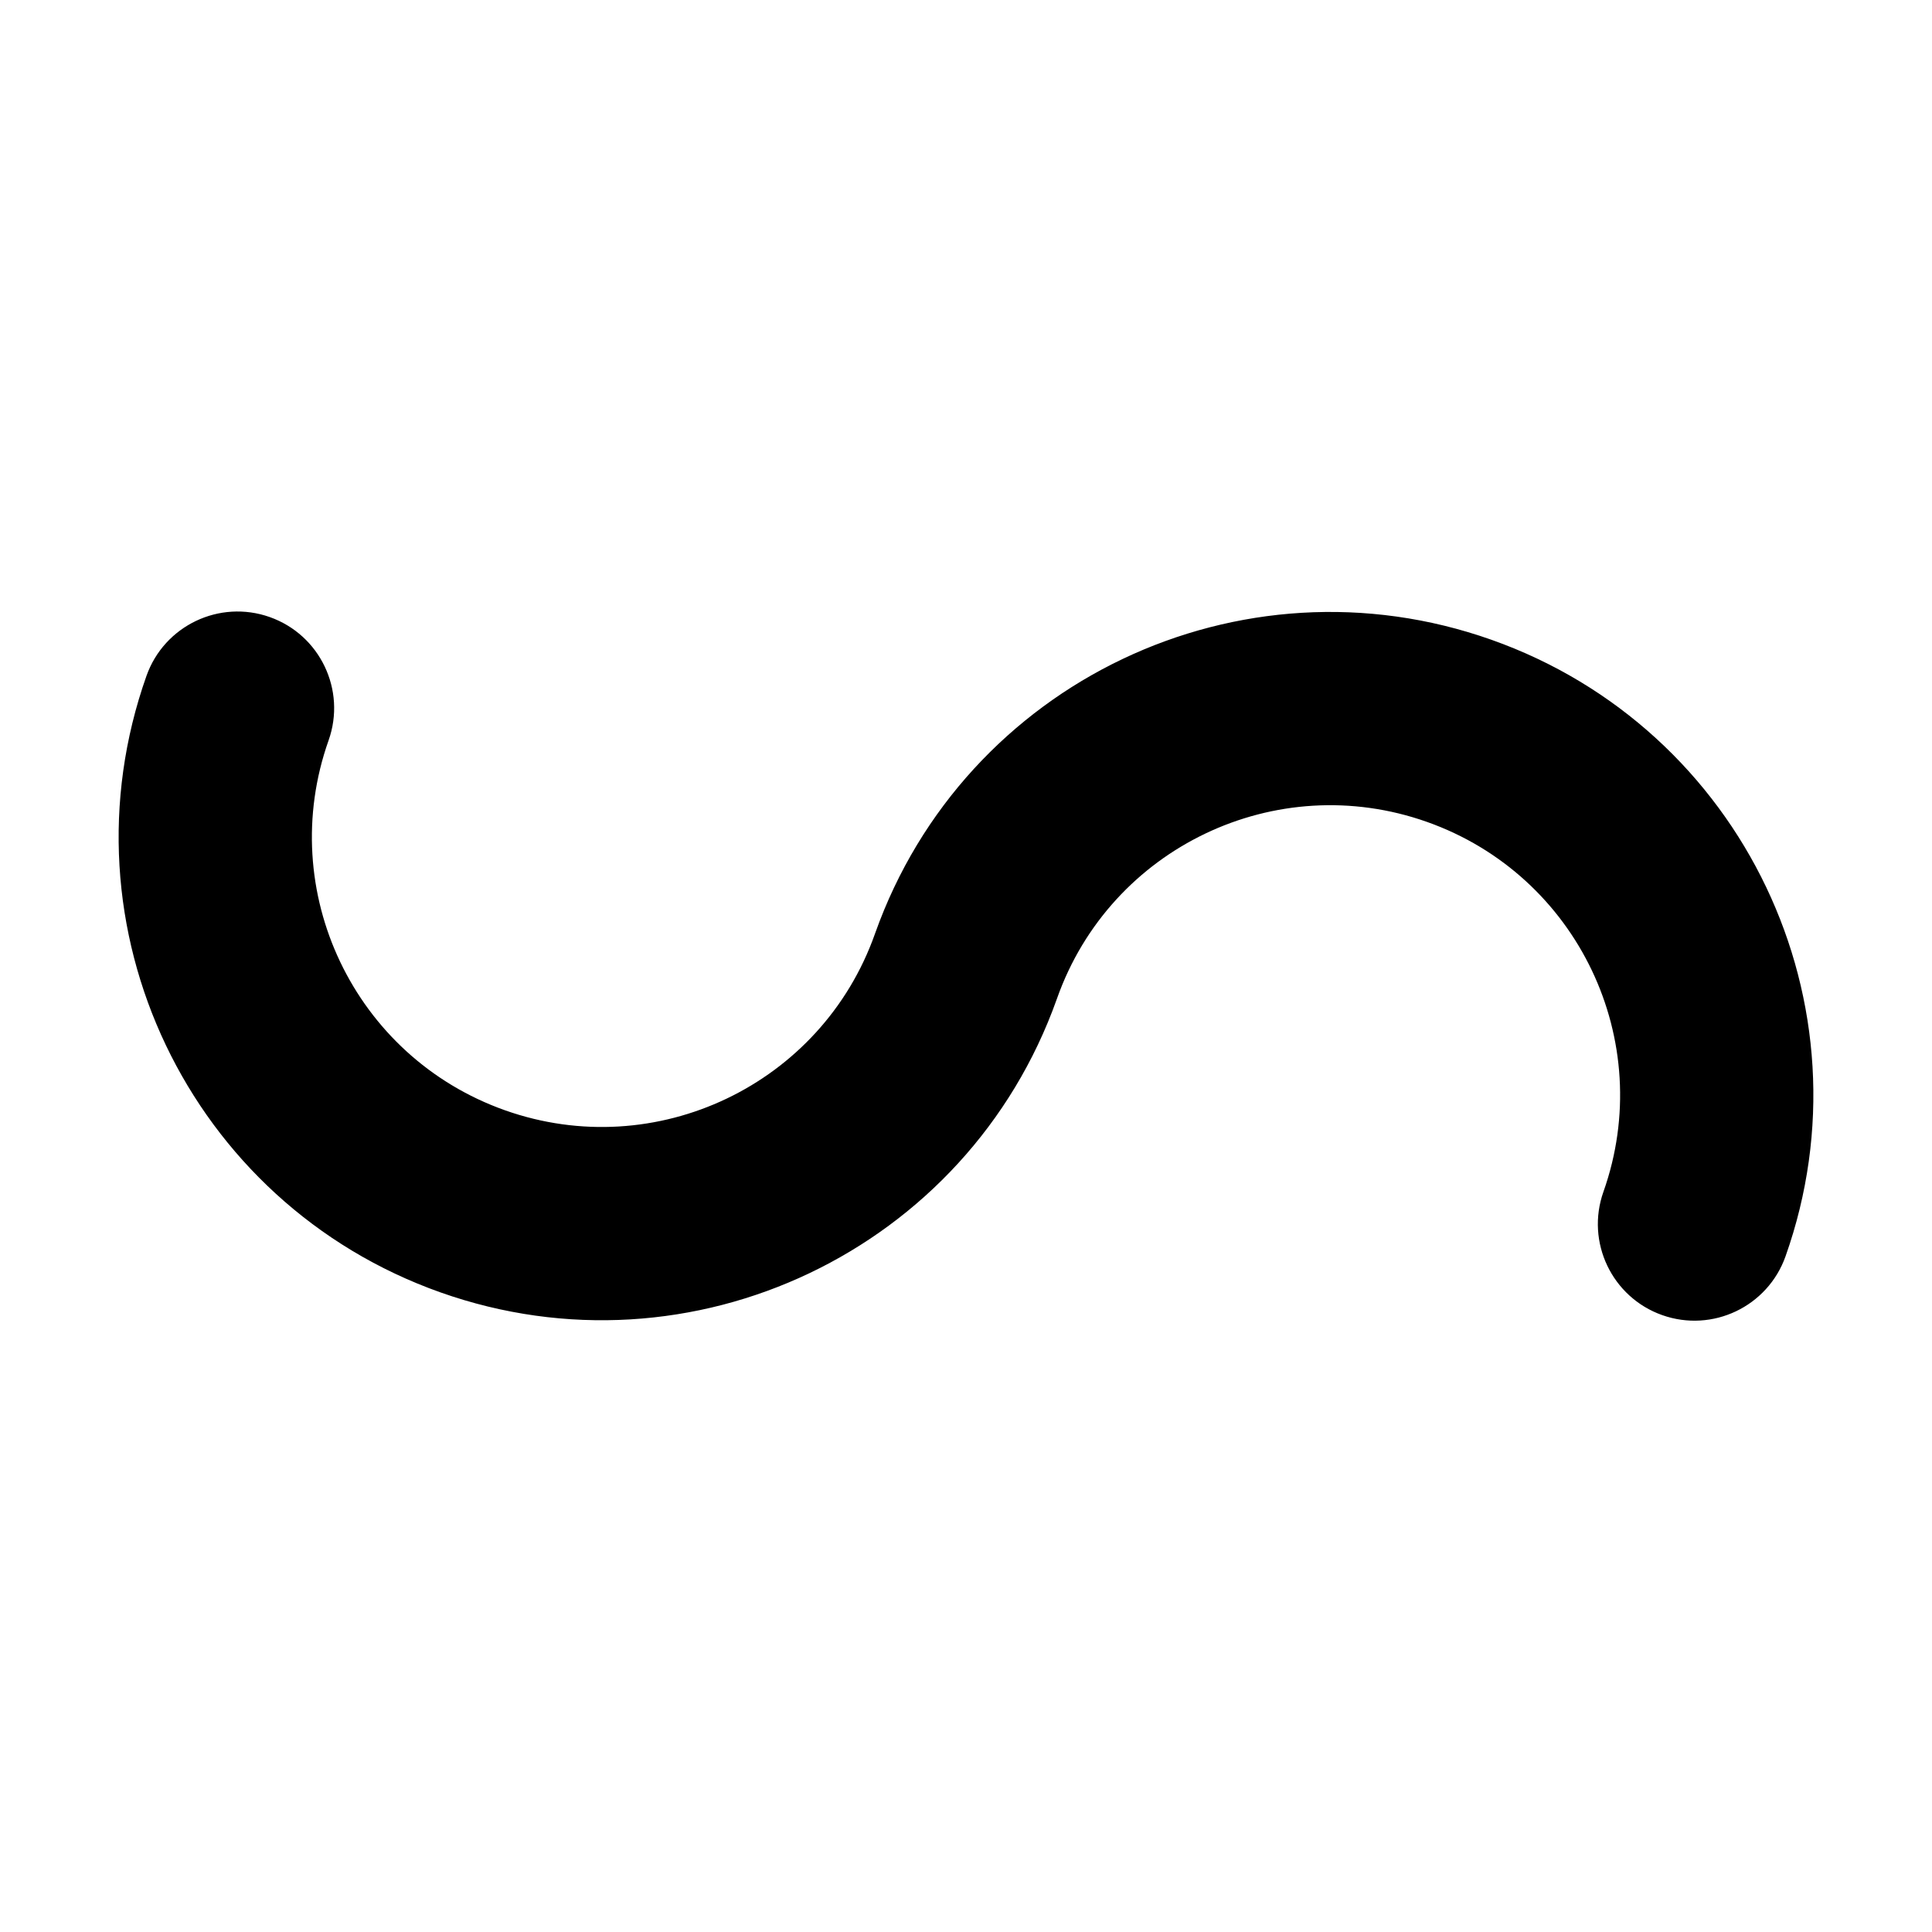
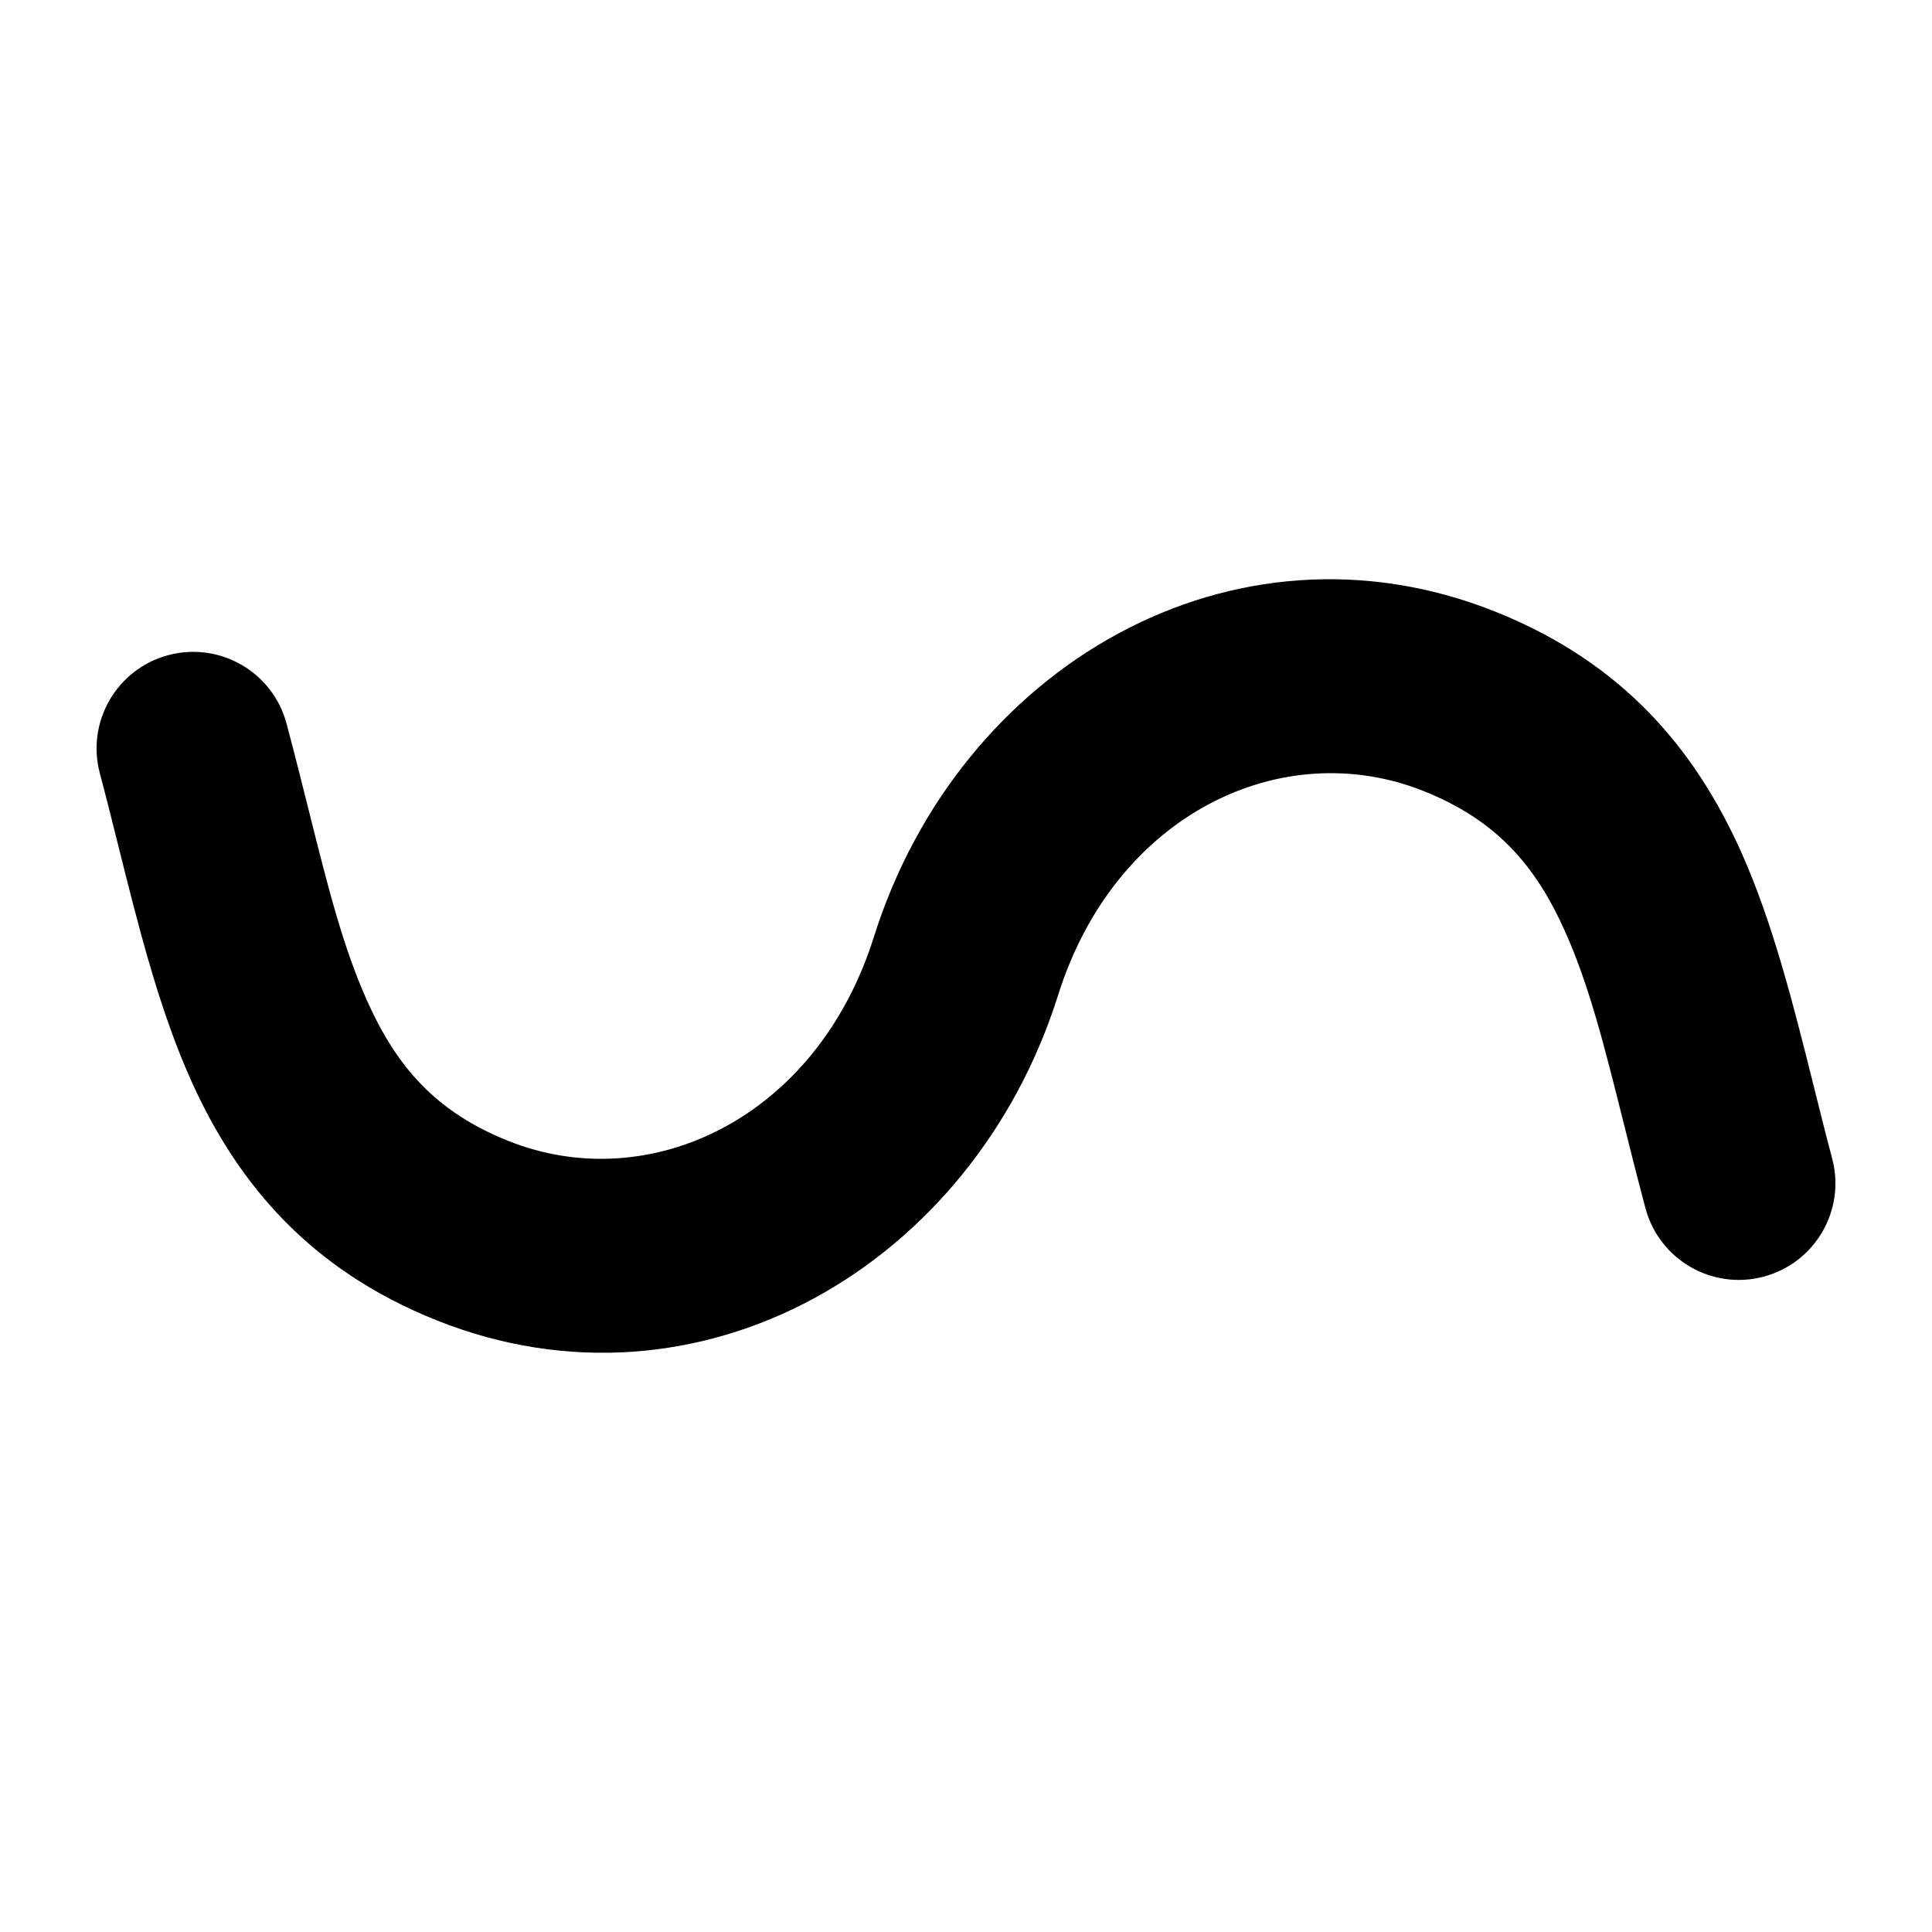
<svg xmlns="http://www.w3.org/2000/svg" width="1000" height="1000" viewBox="0 0 1000 1000" fill="none">
  <rect width="1000" height="1000" fill="white" />
-   <path d="M170.076 383.219C142.423 461.31 183.31 547.032 261.401 574.686C339.492 602.339 425.215 561.452 452.869 483.361C452.904 483.26 452.94 483.159 452.977 483.059C499.179 353.104 641.93 285.098 771.982 331.152C902.133 377.241 970.279 520.112 924.19 650.264C914.972 676.294 886.398 689.924 860.368 680.706C834.338 671.488 820.708 642.914 829.926 616.883C857.58 538.792 816.692 453.07 738.601 425.416C660.51 397.763 574.787 438.65 547.134 516.741C547.098 516.842 547.062 516.943 547.026 517.044C500.822 646.998 358.072 715.003 228.021 668.95C97.869 622.861 29.723 479.99 75.812 349.838C85.03 323.808 113.604 310.178 139.634 319.396C165.665 328.614 179.294 357.188 170.076 383.219Z" fill="black" />
+   <path fill-rule="evenodd" clip-rule="evenodd" d="M736.781 409.419C664.052 380.436 577.32 420.865 547.696 515.008C503.578 655.209 361.715 737.479 226.202 683.477C159.816 657.022 122.602 611.92 98.962 559.372C82.357 522.46 71.449 478.714 61.091 437.174C57.954 424.592 54.867 412.214 51.688 400.288C44.575 373.606 60.439 346.209 87.121 339.096C113.803 331.983 141.2 347.846 148.313 374.529C152.66 390.834 156.44 405.943 159.972 420.06C169.702 458.956 177.546 490.309 190.159 518.346C205.345 552.102 225.486 575.544 263.221 590.581C335.951 619.564 422.682 579.135 452.307 484.992C496.425 344.791 638.288 262.521 773.801 316.523C840.17 342.972 877.388 388.031 901.035 440.559C917.651 477.471 928.561 521.217 938.923 562.766C942.056 575.327 945.138 587.687 948.313 599.597C955.427 626.28 939.562 653.676 912.88 660.789C886.198 667.903 858.801 652.039 851.688 625.356C847.348 609.077 843.573 593.992 840.047 579.898C830.309 540.984 822.464 509.633 809.848 481.608C794.669 447.89 774.533 424.463 736.781 409.419Z" fill="black" />
</svg>
